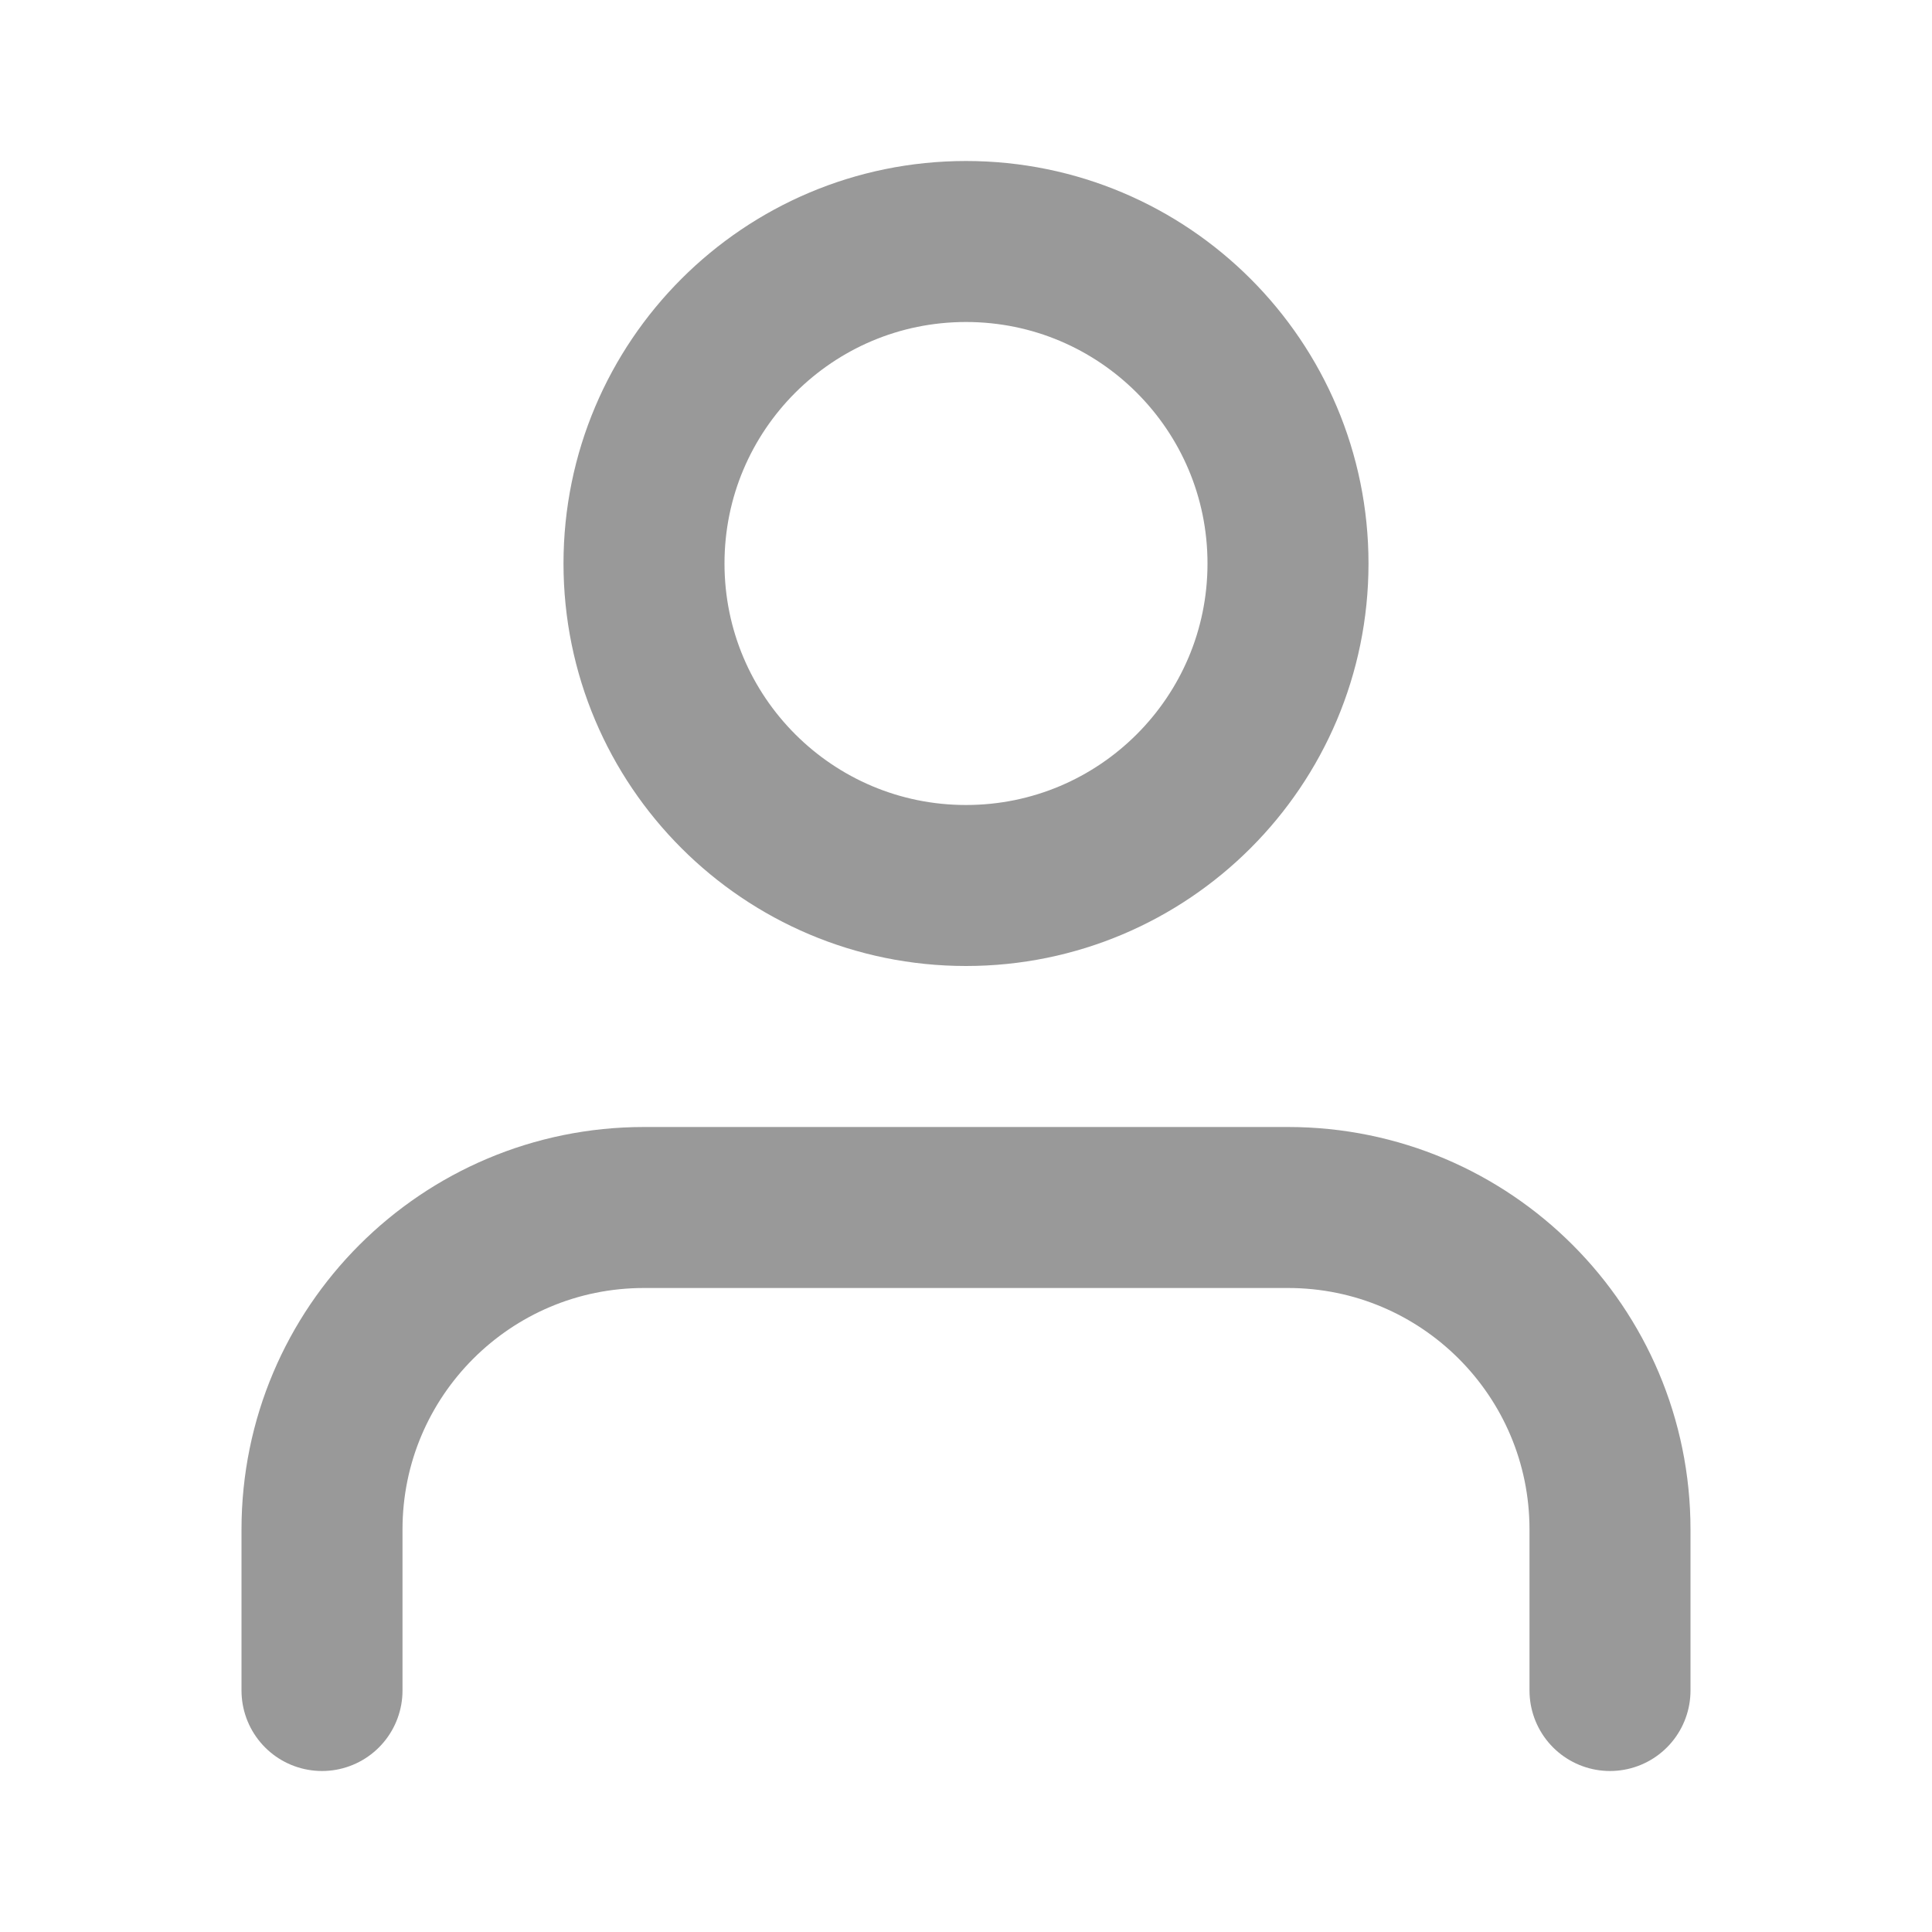
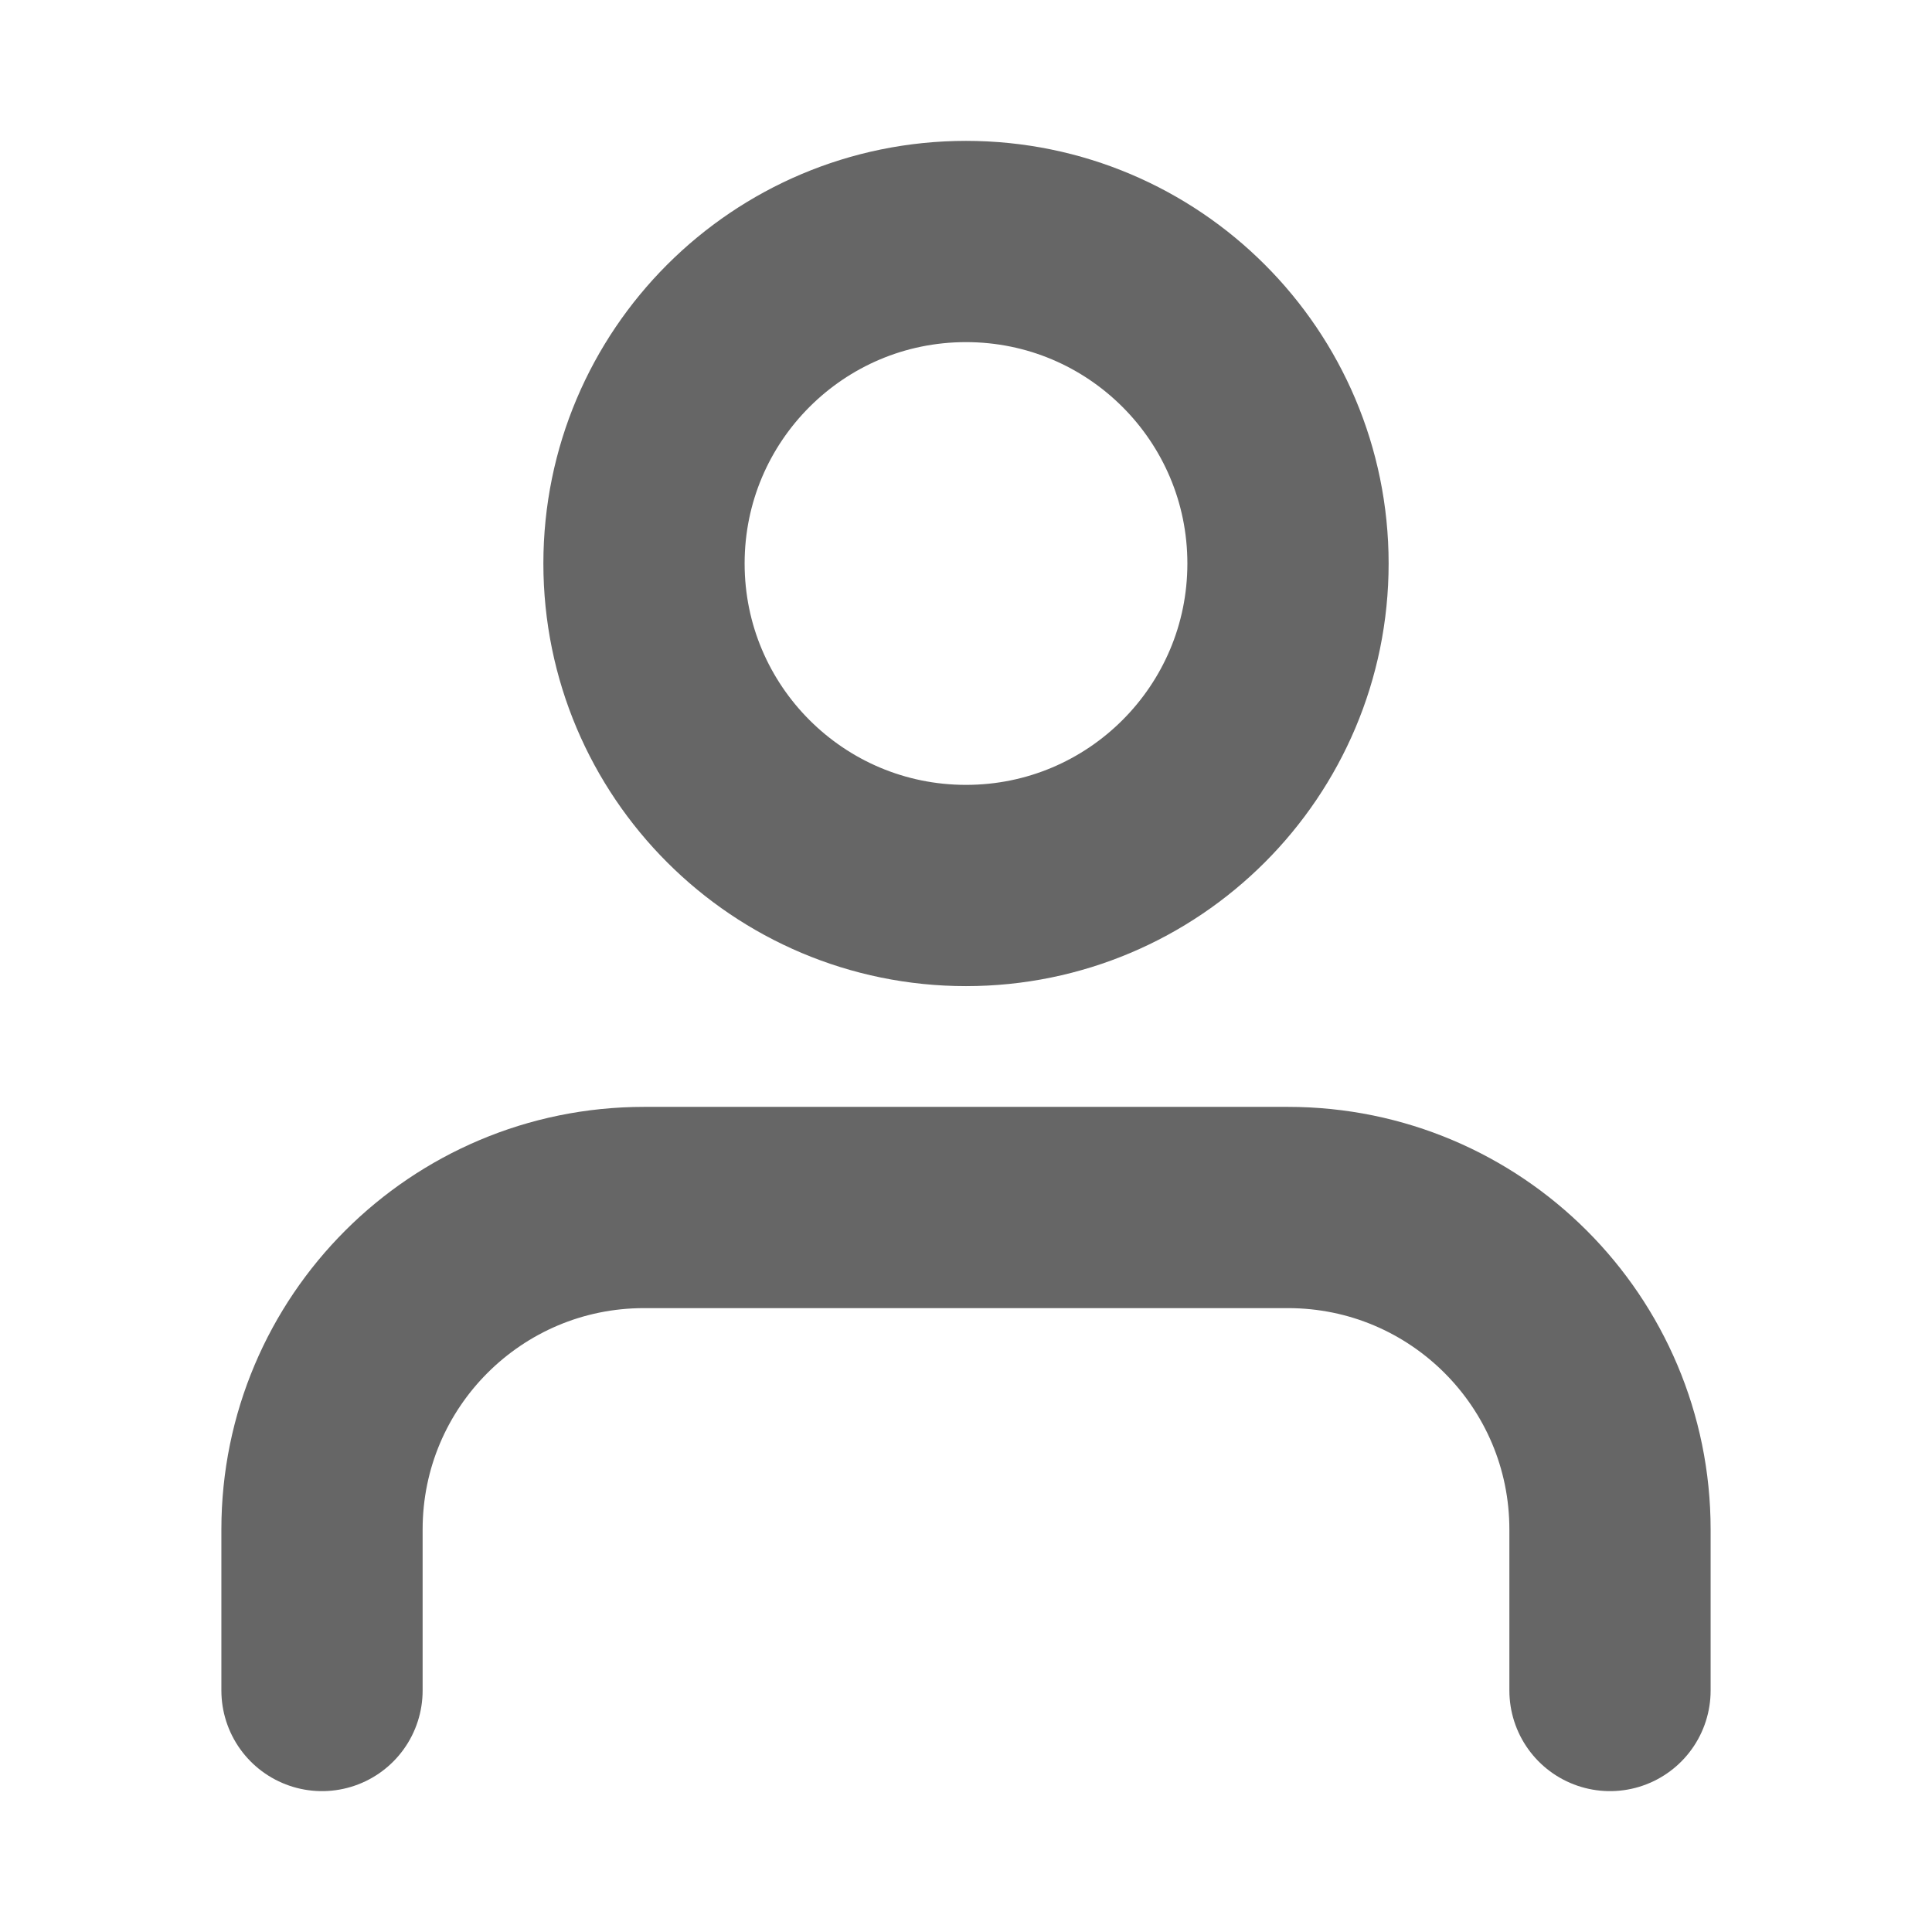
- <svg xmlns="http://www.w3.org/2000/svg" width="24" height="24" viewBox="0 0 24 24" fill="none" stroke="#999999" stroke-width="2" stroke-linecap="round" stroke-linejoin="round">
-   <path d="M20 21v-2a4 4 0 0 0-4-4H8a4 4 0 0 0-4 4v2" />
-   <circle cx="12" cy="7" r="4" />
+ <svg xmlns="http://www.w3.org/2000/svg" width="24" height="24" viewBox="0 0 24 24">
+   <path fill="none" stroke="#666666" stroke-width="2.5" stroke-linecap="round" stroke-linejoin="round" d="M20 21v-2a4 4 0 0 0-4-4H8a4 4 0 0 0-4 4v2" />
+   <circle fill="none" stroke="#666666" stroke-width="2.5" stroke-linecap="round" stroke-linejoin="round" cx="12" cy="7" r="4" />
</svg>
